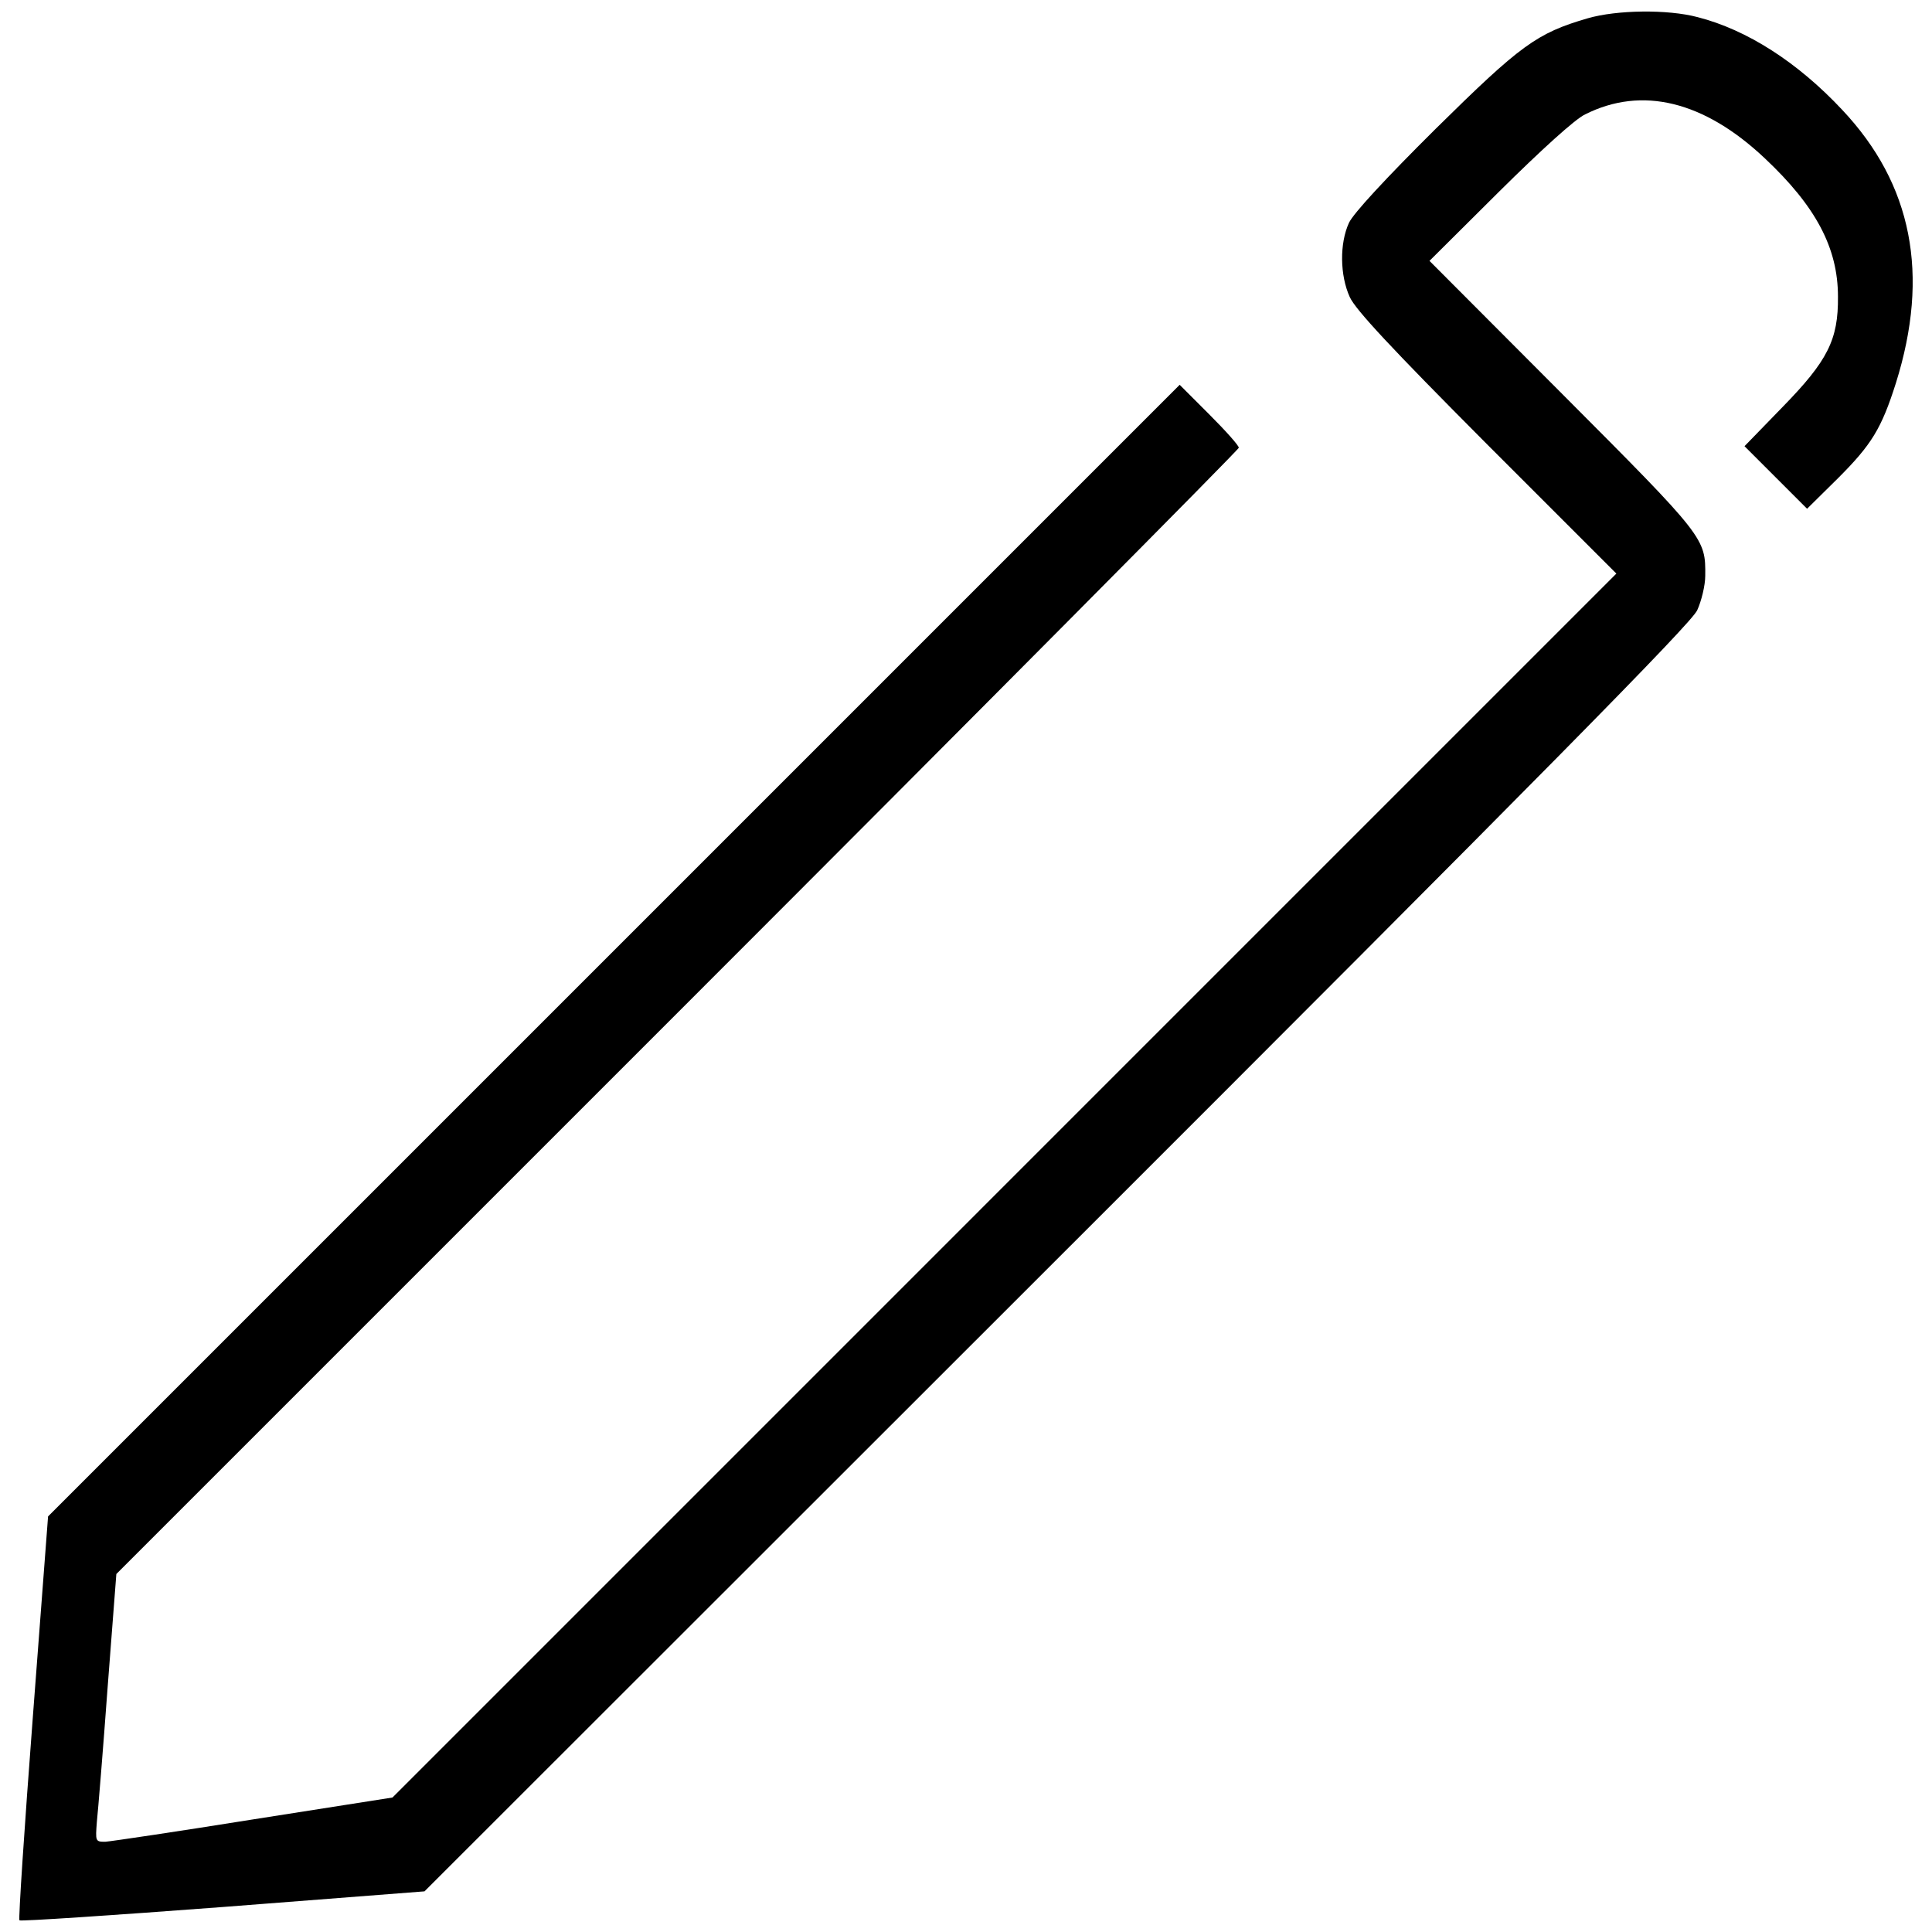
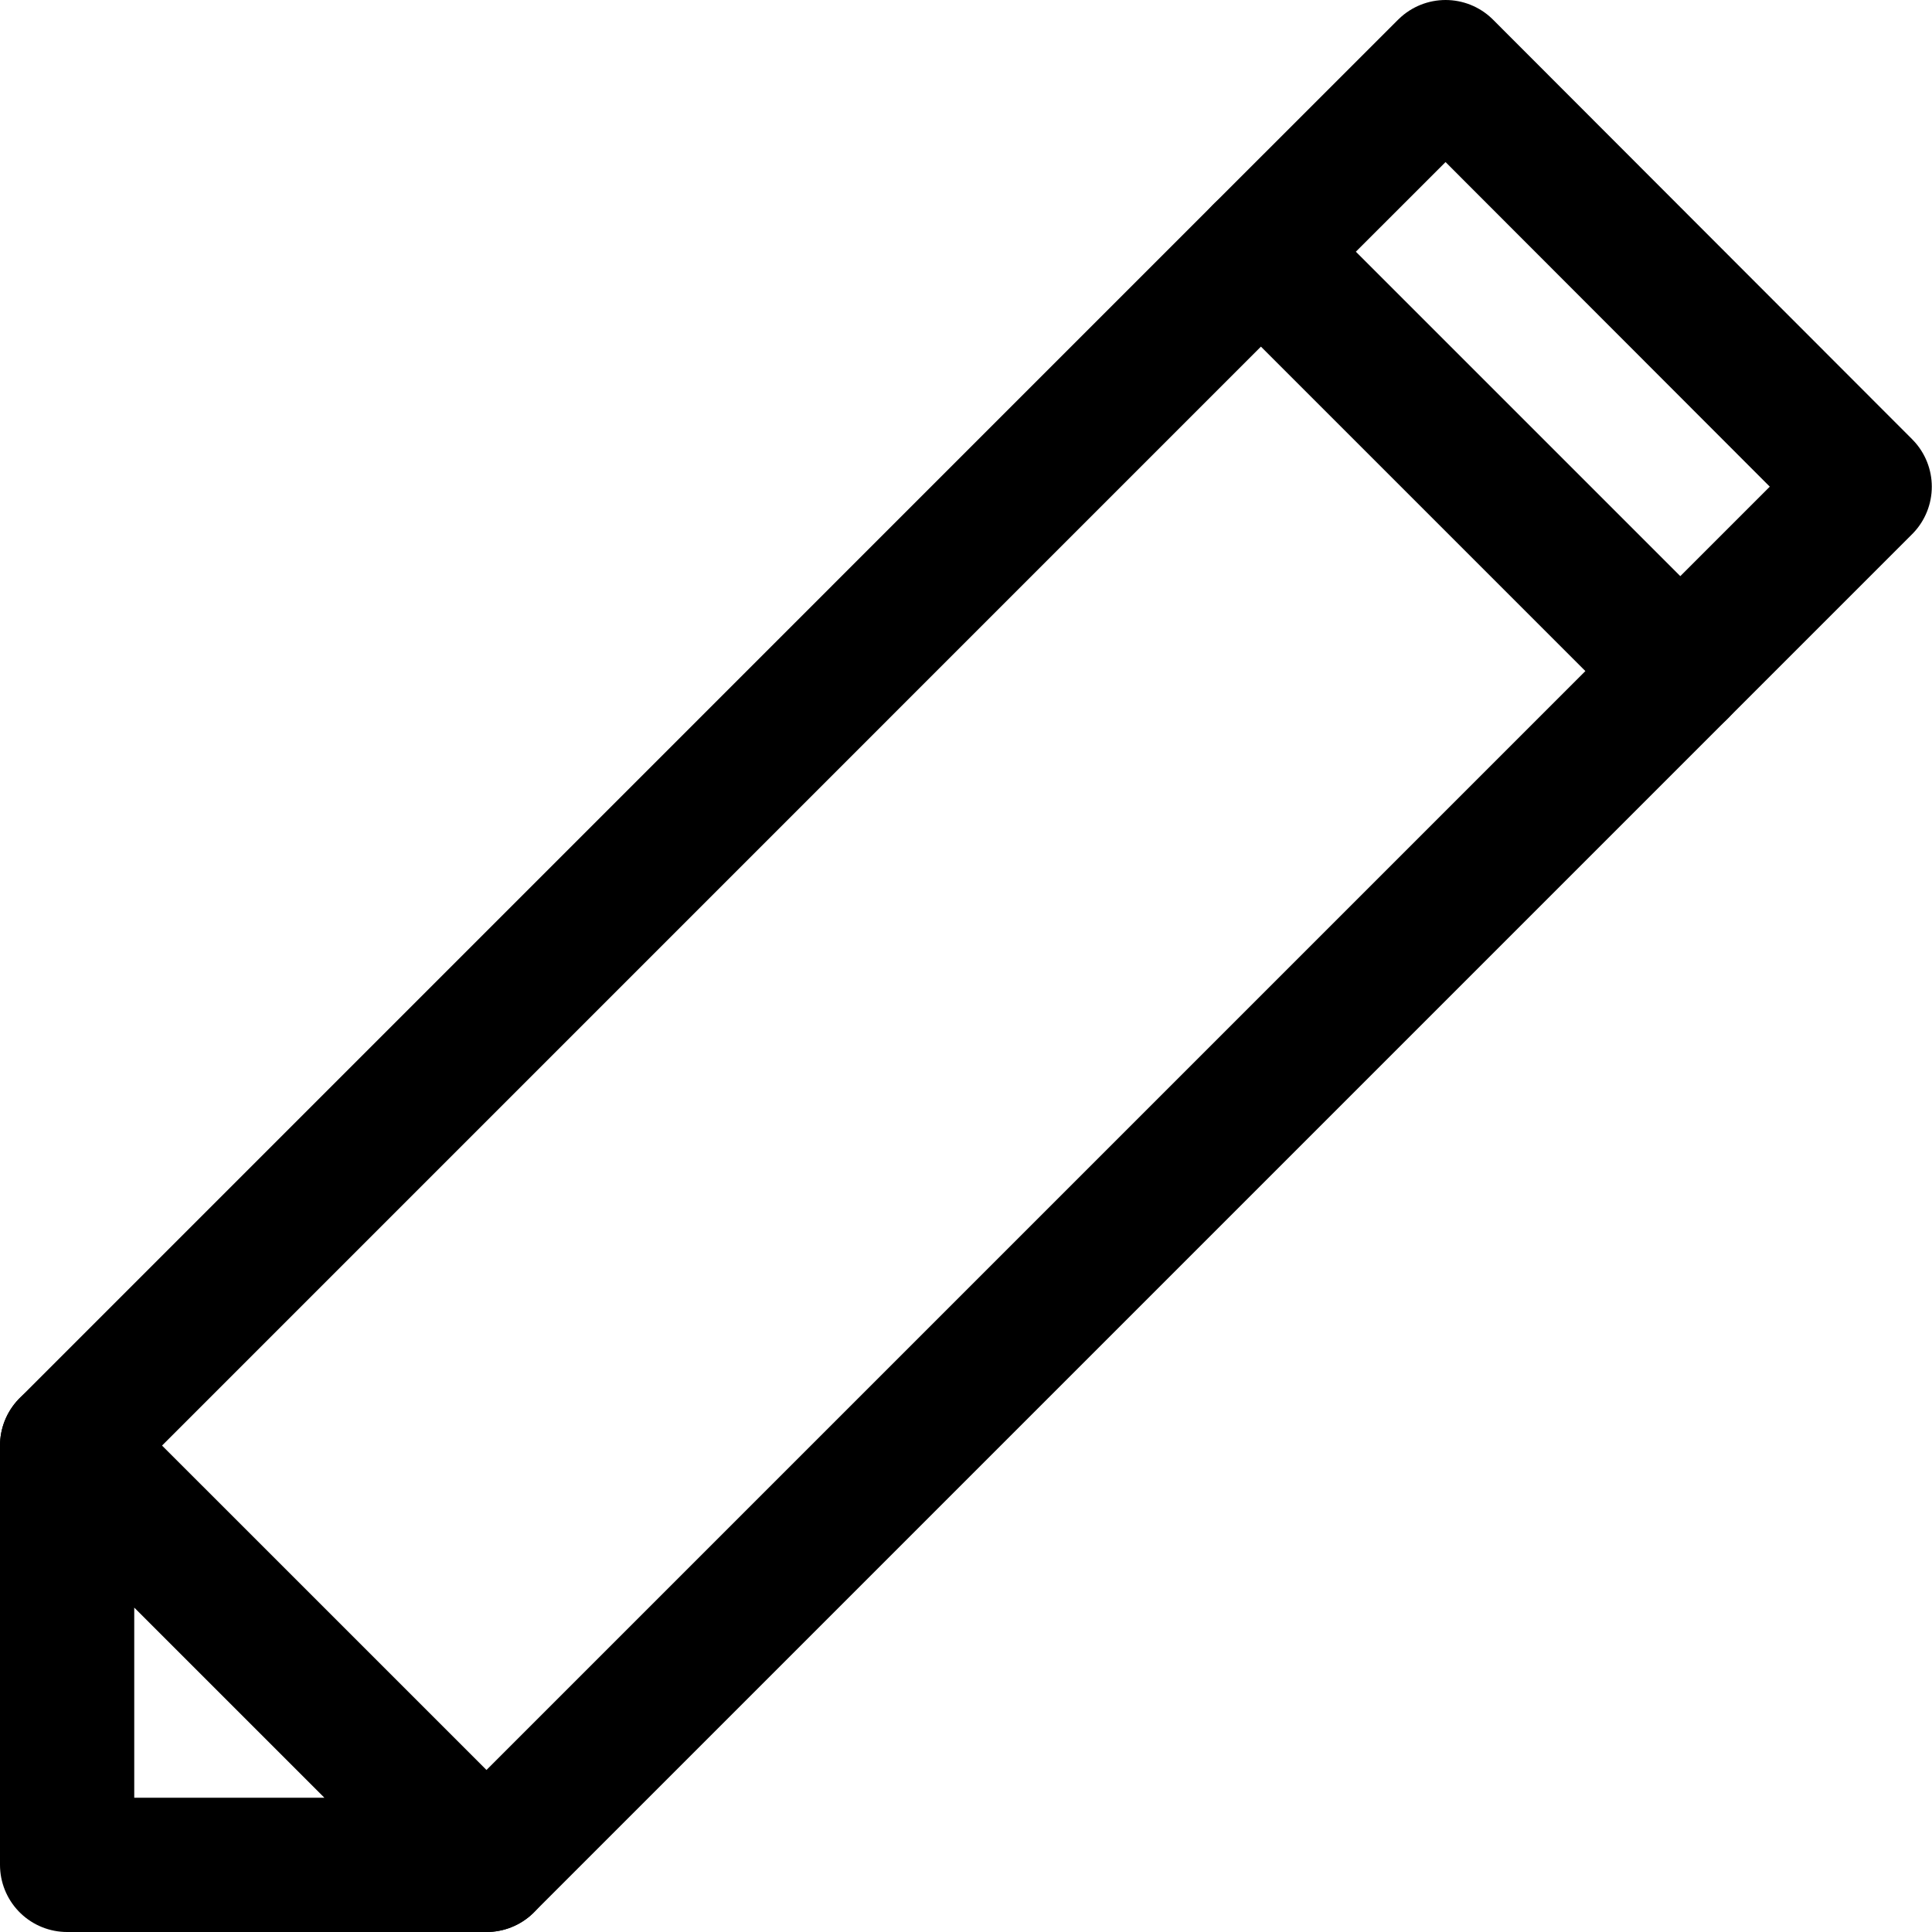
- <svg xmlns="http://www.w3.org/2000/svg" version="1.1" x="0px" y="0px" viewBox="0 0 1000 1000" enable-background="new 0 0 1000 1000" xml:space="preserve">
-   <g>
-     <g transform="translate(0,511) scale(0.1,-0.1)">
-       <path d="M8218.3,5015.4c-264.5-77-347.4-138.2-787.7-572.5c-260.6-258.6-424.4-436.3-448.1-485.6c-49.4-106.6-47.4-272.4,3.9-385c29.6-65.1,213.2-262.6,708.7-760l671.2-671.2L5199.8-1025.4L2031.4-4193.9l-716.6-112.5c-394.8-63.2-740.3-114.5-769.9-116.5c-51.3,0-51.3,2-43.4,104.6c5.9,55.3,31.6,367.2,55.3,690.9l45.4,590.3L3506.1-133.1c1599,1599,2905.9,2915.8,2905.9,2925.6c0,11.9-69.1,88.8-154,173.7l-152,152L3178.4,190.6L248.8-2739l-79-1040.4c-43.4-570.5-75-1044.3-69.1-1050.2c5.9-5.9,479.7,25.7,1054.2,69.1l1042.3,80.9l3275.1,3273.1c2511.1,2509.1,3282.9,3290.9,3312.5,3358c21.7,47.4,41.5,128.3,41.5,177.7c2,195.4,0,199.4-738.3,939.7l-689,690.9l361.3,359.3c215.2,213.2,392.9,375.1,444.2,398.8c294.2,148.1,615.9,69.1,929.8-227c264.5-248.7,379-463.9,379-716.6c2-223.1-53.3-331.7-286.3-570.5l-197.4-203.3l161.9-161.9l161.9-161.9l159.9,157.9c173.7,173.7,225.1,256.6,300.1,493.5c175.7,560.6,84.9,1028.5-278.3,1413.5c-231,246.8-493.5,414.6-748.2,479.7C8630.9,5062.7,8368.3,5058.8,8218.3,5015.4z" />
+ <svg xmlns="http://www.w3.org/2000/svg" viewBox="0 0 287.81 287.84">
+   <defs>
+     <style>.cls-1{fill:none;stroke:#000;stroke-linecap:round;stroke-linejoin:round;stroke-width:20px;}</style>
+   </defs>
+   <g id="Layer_2" data-name="Layer 2">
+     <g id="Layer_2-2" data-name="Layer 2">
+       <polygon class="cls-1" points="10 215.37 10 277.84 72.48 277.84 10 215.37" />
+       <polyline class="cls-1" points="72.48 277.84 250.34 99.98 187.86 37.5 10 215.37" />
+       <polyline class="cls-1" points="187.86 37.5 215.37 10 277.81 72.51 250.3 100.02" />
    </g>
  </g>
</svg>
